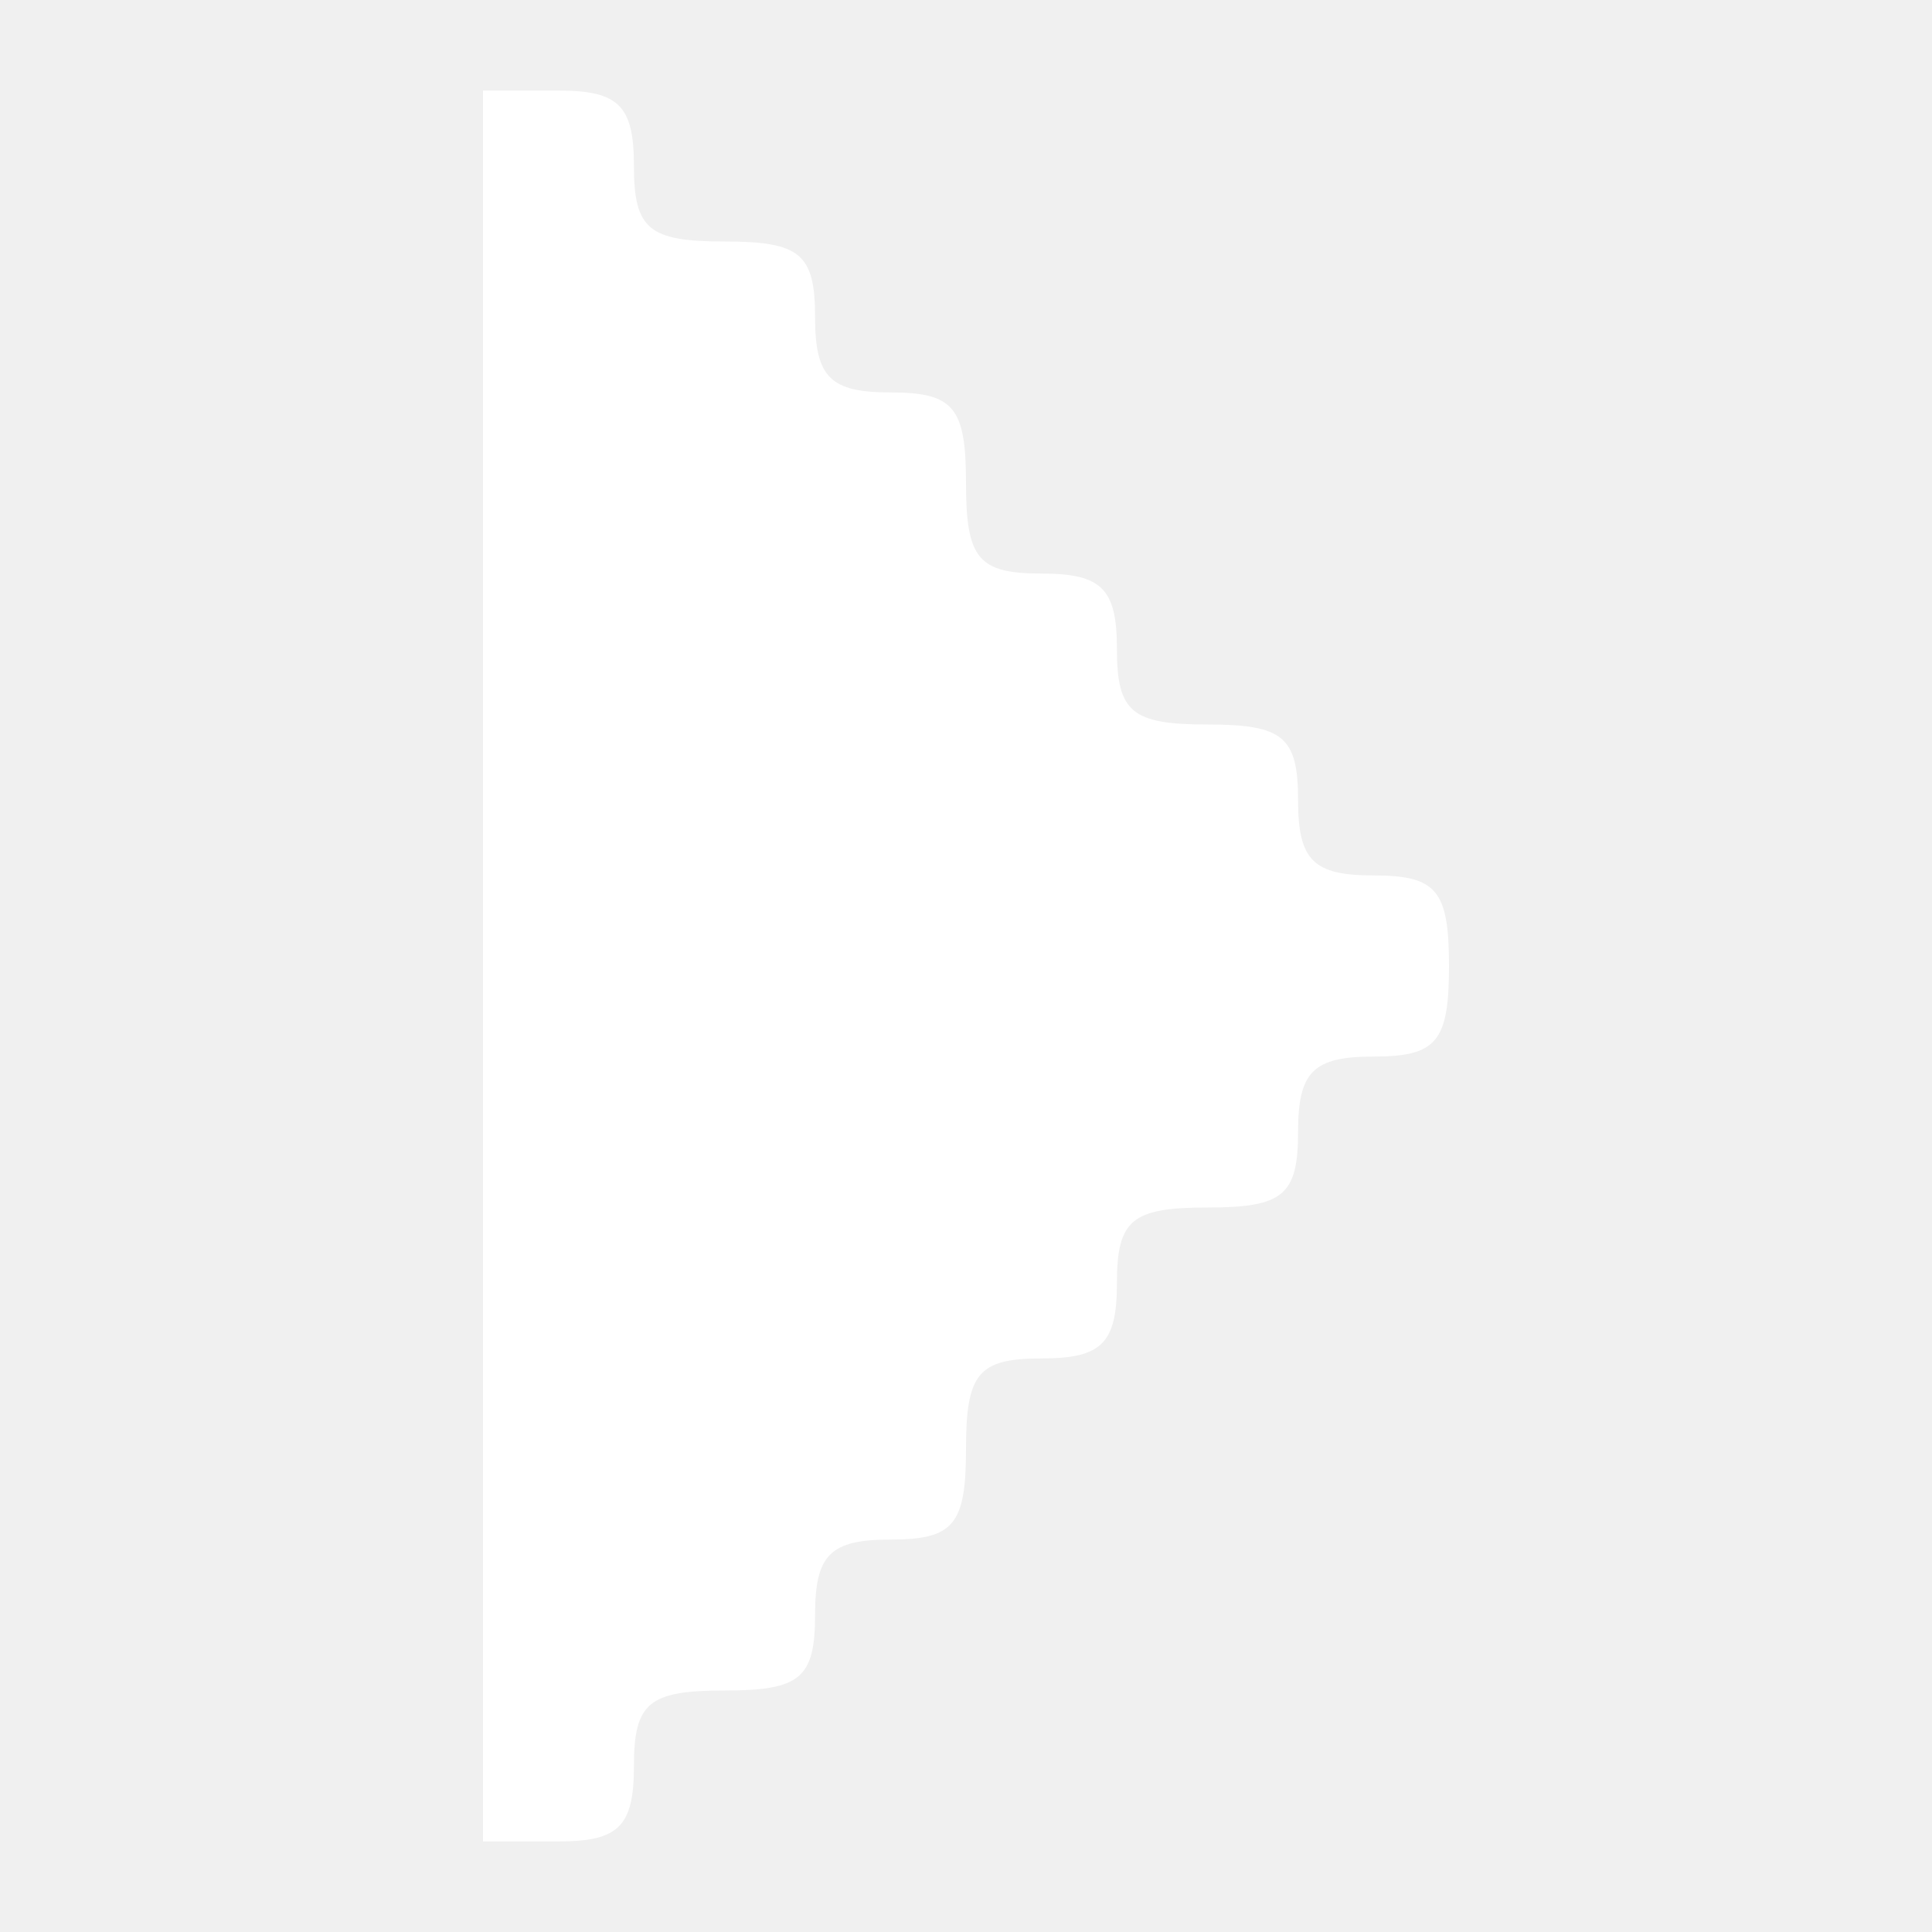
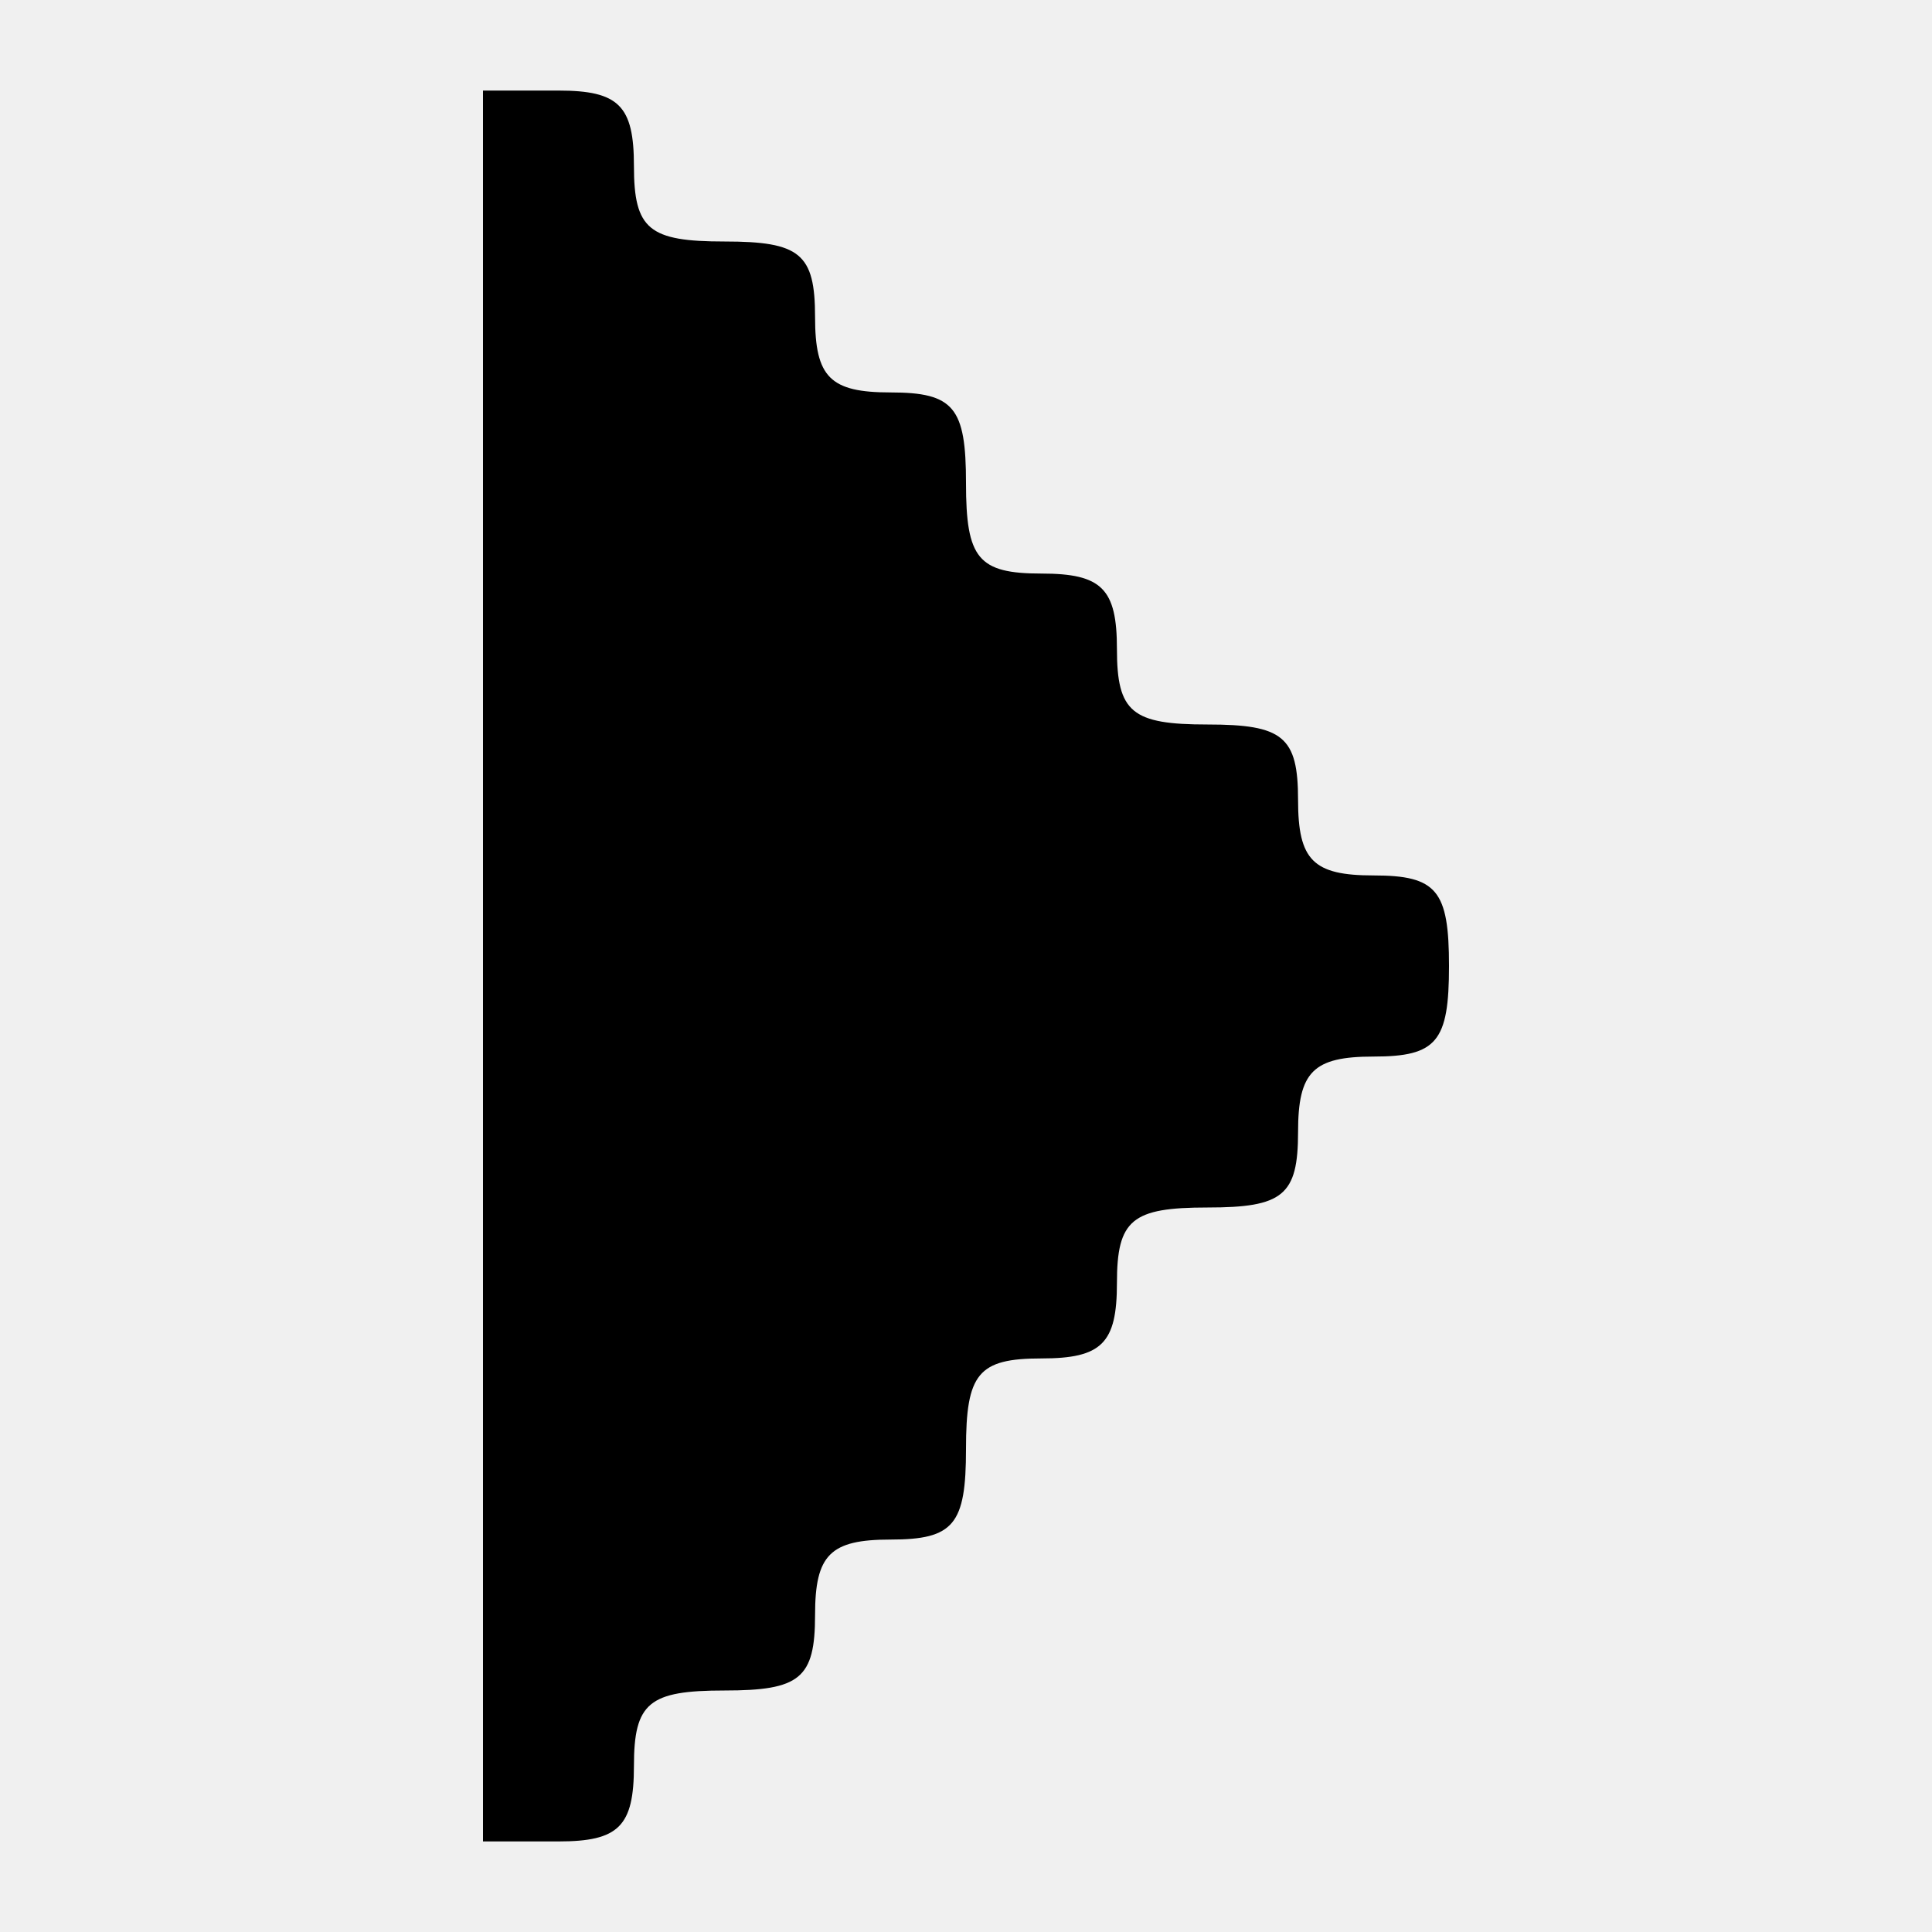
<svg xmlns="http://www.w3.org/2000/svg" width="85.333" height="85.333" version="1.0" viewBox="0 0 64 64">
-   <path fill="#fff" d="M16 32v29h2.5c2 0 2.5-.5 2.5-2.5 0-2.1.5-2.5 3-2.5s3-.4 3-2.5c0-2 .5-2.5 2.5-2.5 2.1 0 2.5-.5 2.5-3s.4-3 2.5-3c2 0 2.5-.5 2.5-2.5 0-2.1.5-2.5 3-2.5s3-.4 3-2.5c0-2 .5-2.5 2.5-2.5 2.1 0 2.5-.5 2.5-3s-.4-3-2.5-3c-2 0-2.5-.5-2.5-2.5 0-2.1-.5-2.5-3-2.5s-3-.4-3-2.5c0-2-.5-2.5-2.5-2.5-2.1 0-2.5-.5-2.5-3s-.4-3-2.5-3c-2 0-2.5-.5-2.5-2.5 0-2.1-.5-2.5-3-2.5s-3-.4-3-2.5c0-2-.5-2.5-2.5-2.5H16v29z" />
+   <path d="M16 32v29h2.5c2 0 2.5-.5 2.5-2.5 0-2.1.5-2.5 3-2.5s3-.4 3-2.5c0-2 .5-2.5 2.5-2.5 2.1 0 2.5-.5 2.5-3s.4-3 2.5-3c2 0 2.5-.5 2.5-2.5 0-2.1.5-2.5 3-2.5s3-.4 3-2.5c0-2 .5-2.5 2.5-2.5 2.1 0 2.5-.5 2.5-3s-.4-3-2.5-3c-2 0-2.5-.5-2.5-2.5 0-2.1-.5-2.5-3-2.5s-3-.4-3-2.5c0-2-.5-2.5-2.5-2.5-2.1 0-2.5-.5-2.5-3s-.4-3-2.5-3c-2 0-2.5-.5-2.5-2.5 0-2.1-.5-2.5-3-2.5s-3-.4-3-2.5c0-2-.5-2.5-2.5-2.5H16v29z" />
</svg>
